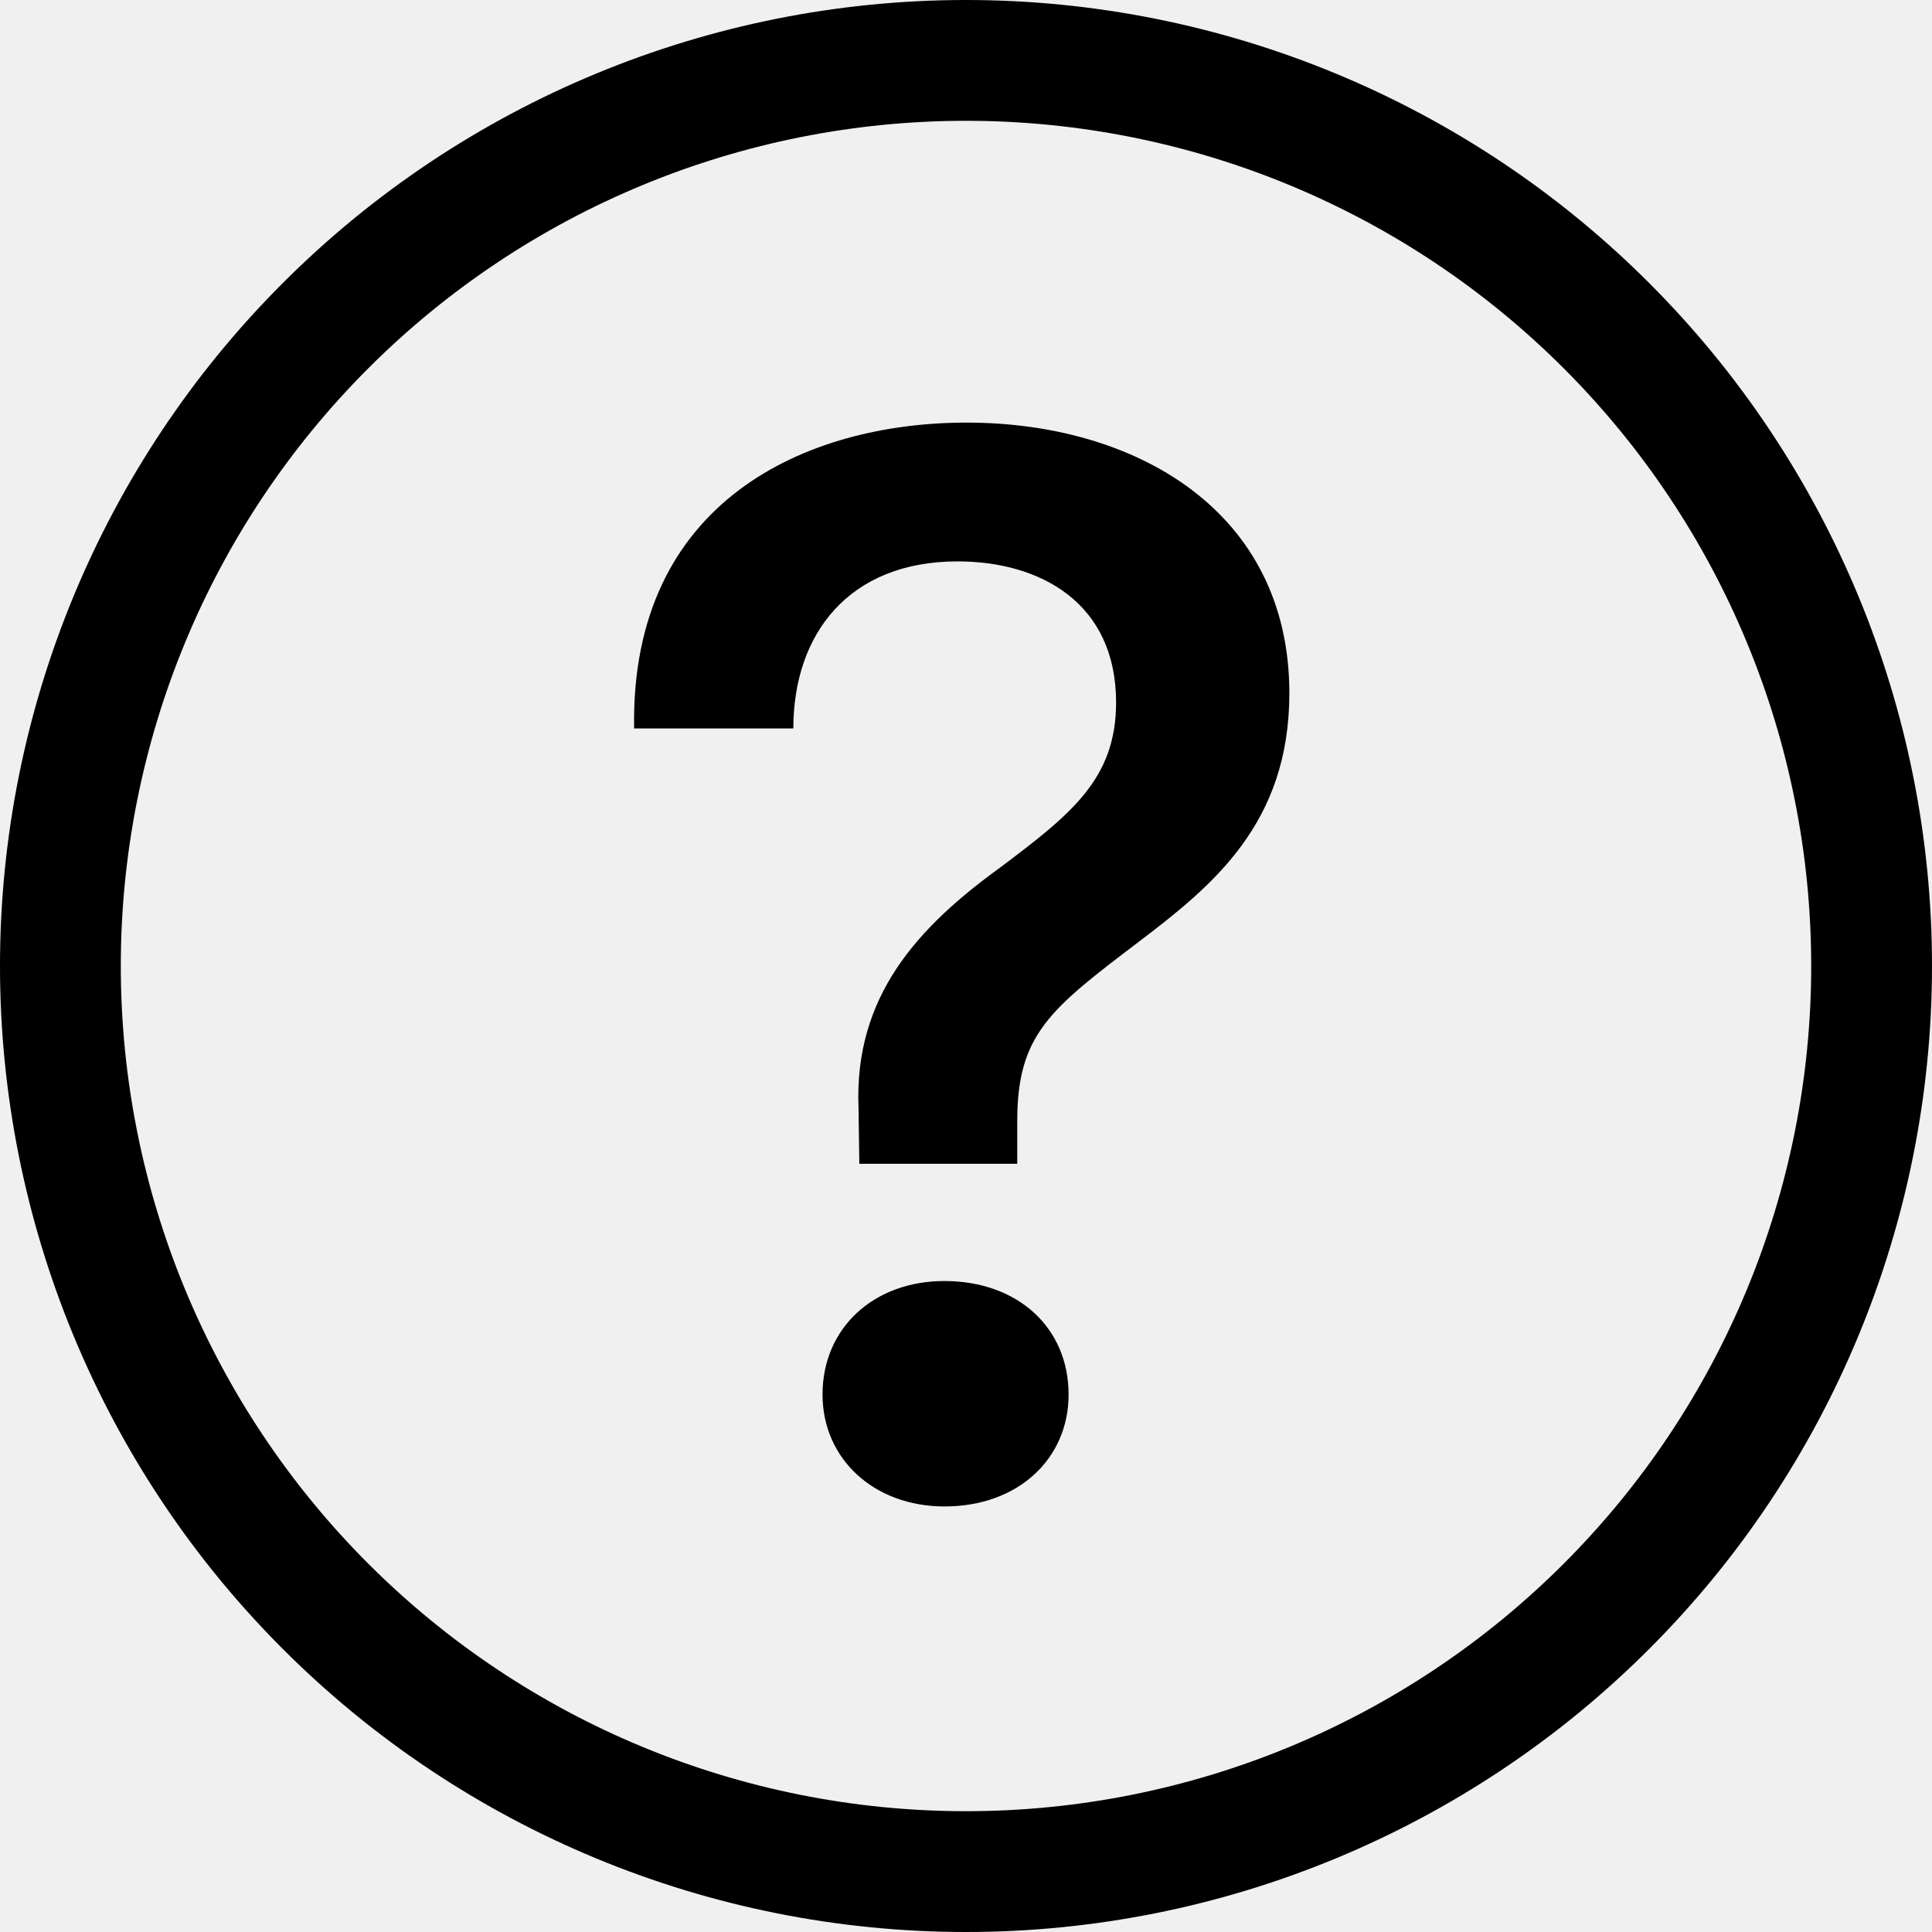
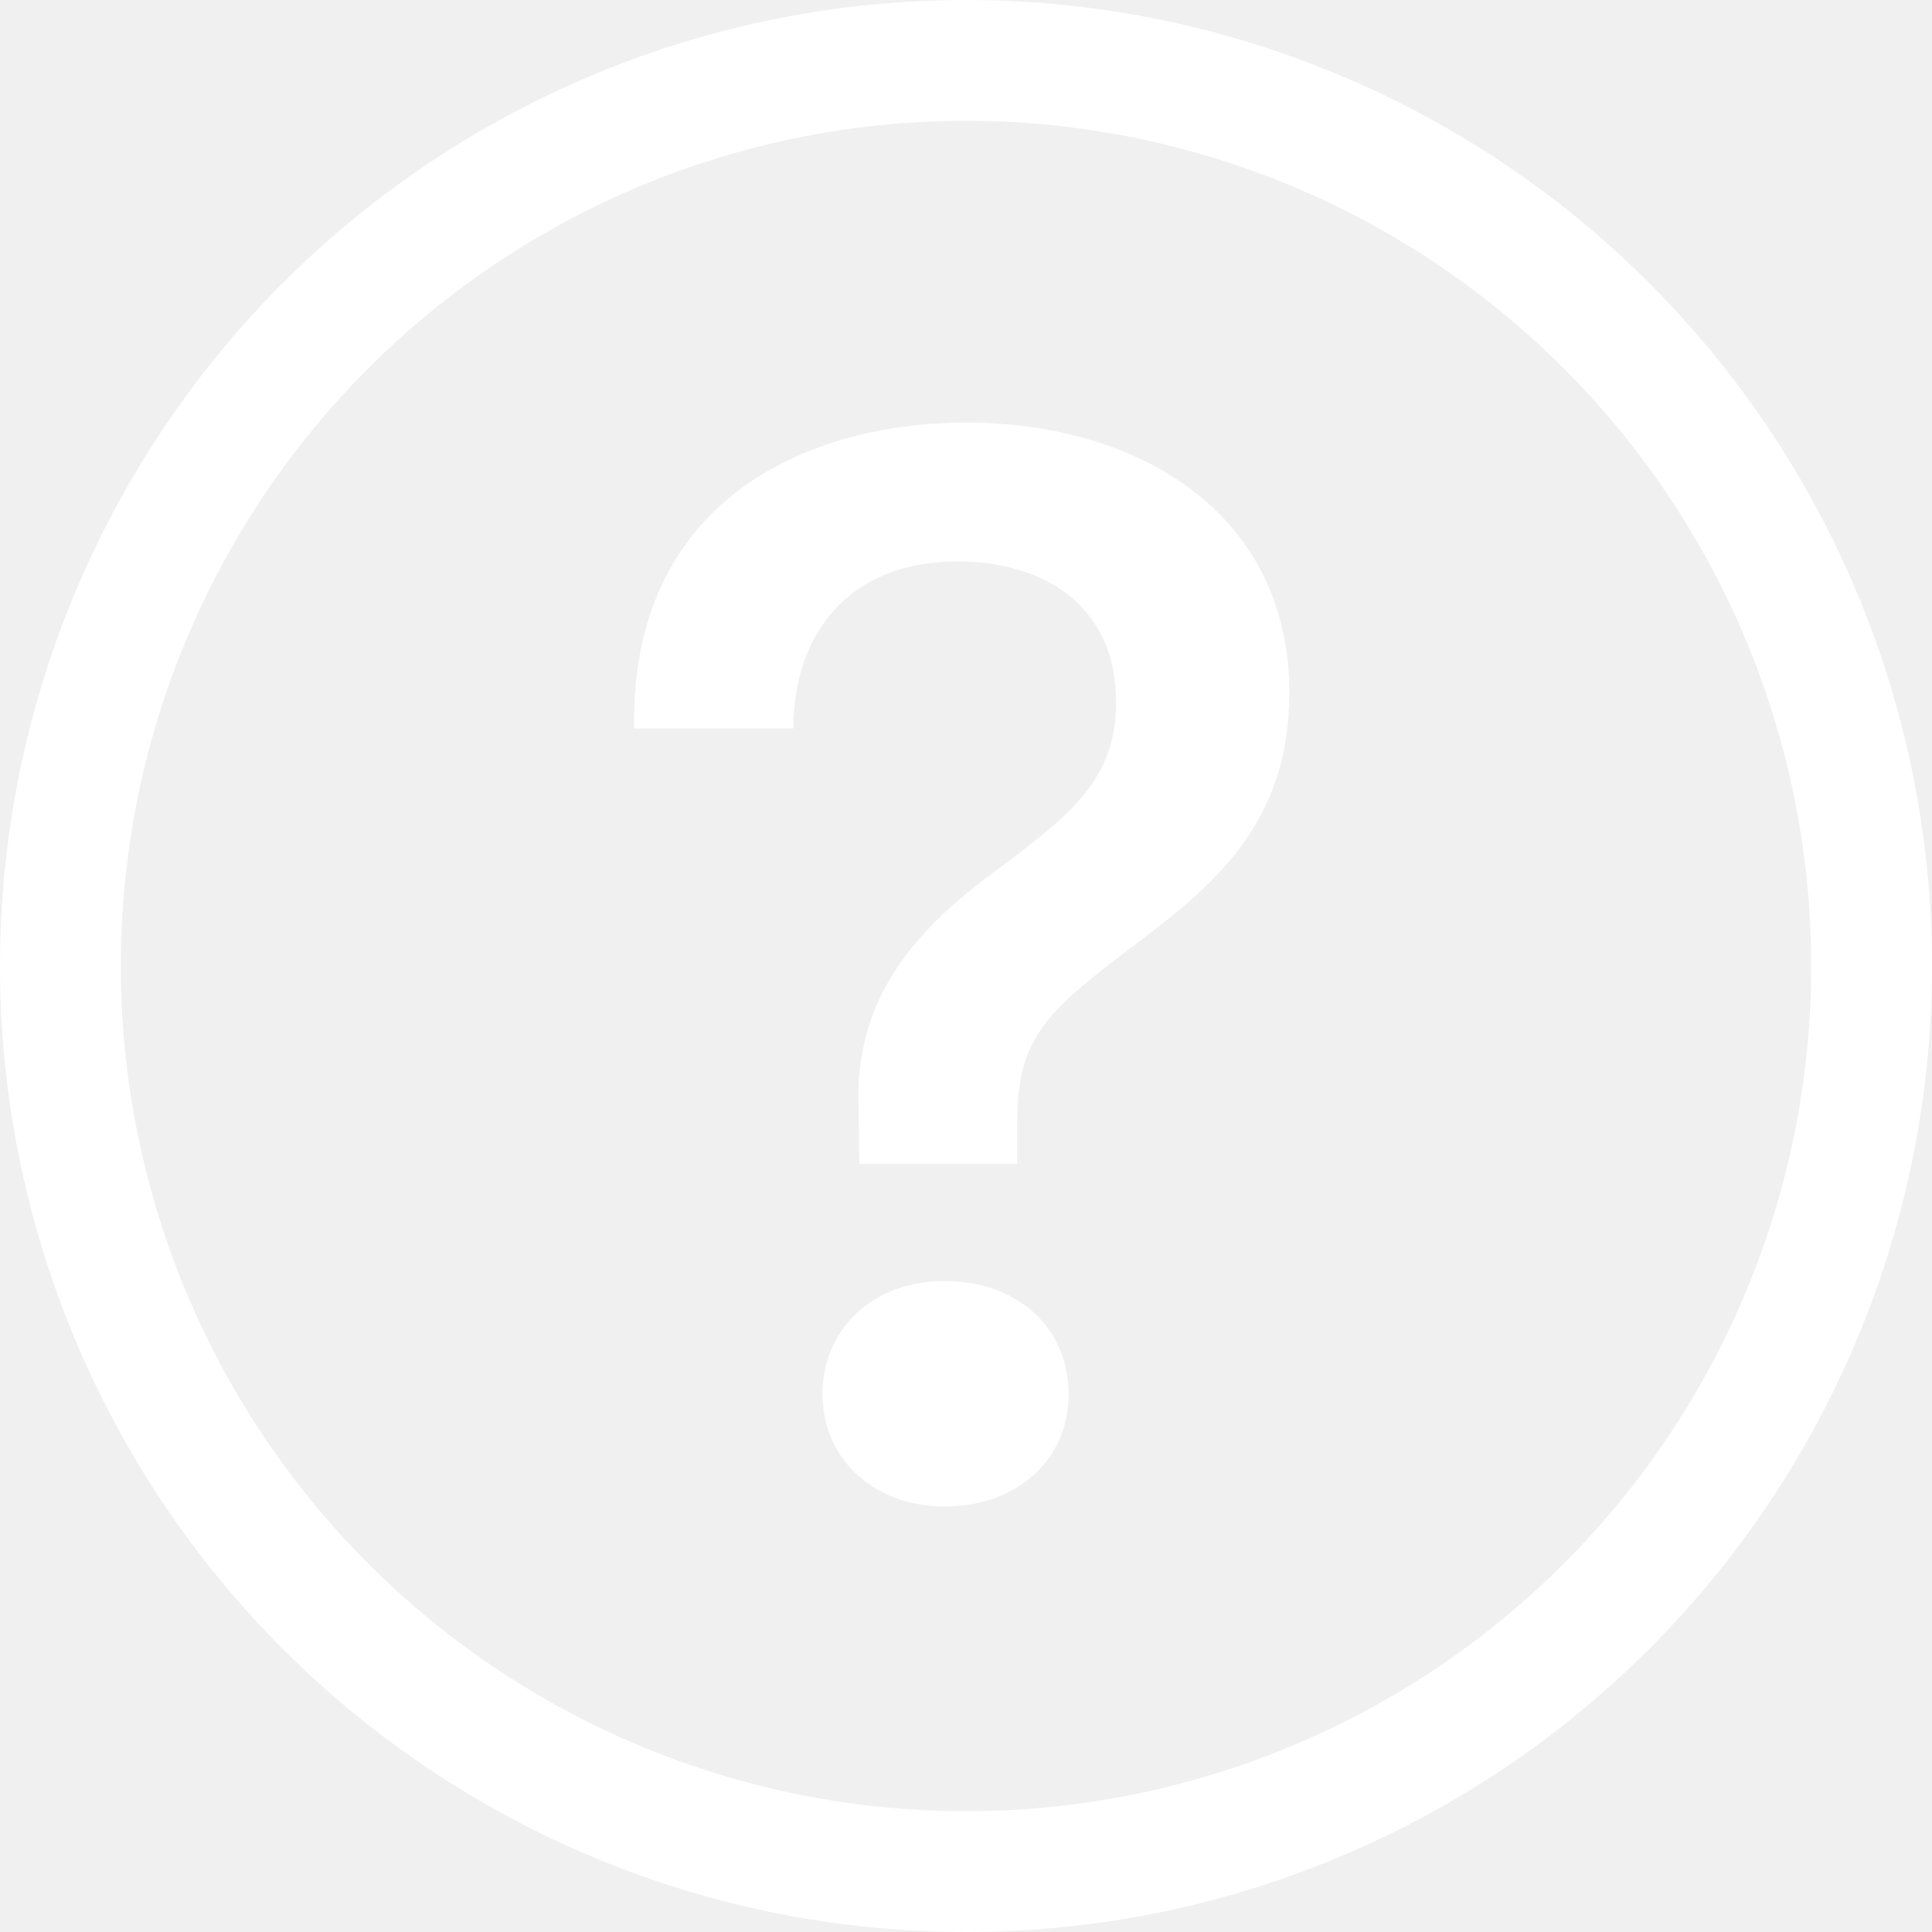
<svg xmlns="http://www.w3.org/2000/svg" width="19" height="19" viewBox="0 0 19 19" fill="none">
  <g clip-path="url(#clip0_498_11786)">
-     <path fill-rule="evenodd" clip-rule="evenodd" d="M9.5 17.812C11.705 17.812 13.819 16.937 15.378 15.378C16.937 13.819 17.812 11.705 17.812 9.5C17.812 7.295 16.937 5.181 15.378 3.622C13.819 2.063 11.705 1.188 9.5 1.188C7.295 1.188 5.181 2.063 3.622 3.622C2.063 5.181 1.188 7.295 1.188 9.5C1.188 11.705 2.063 13.819 3.622 15.378C5.181 16.937 7.295 17.812 9.5 17.812V17.812ZM9.5 19C12.02 19 14.436 17.999 16.218 16.218C17.999 14.436 19 12.02 19 9.5C19 6.98 17.999 4.564 16.218 2.782C14.436 1.001 12.02 0 9.5 0C6.98 0 4.564 1.001 2.782 2.782C1.001 4.564 0 6.98 0 9.5C0 12.02 1.001 14.436 2.782 16.218C4.564 17.999 6.98 19 9.5 19V19Z" fill="black" />
-     <path d="M6.234 7.164H7.802C7.802 6.237 8.346 5.521 9.417 5.521C10.23 5.521 10.976 5.928 10.976 6.908C10.976 7.662 10.532 8.008 9.83 8.536C9.031 9.116 8.398 9.794 8.443 10.895L8.451 11.445H10.004V11.024C10.004 10.171 10.328 9.923 11.203 9.259C11.926 8.709 12.68 8.099 12.68 6.817C12.68 5.023 11.165 4.156 9.506 4.156C7.931 4.156 6.198 4.925 6.236 7.164H6.234ZM8.089 13.714C8.089 14.347 8.594 14.815 9.289 14.815C10.012 14.815 10.509 14.347 10.509 13.714C10.509 13.059 10.011 12.598 9.287 12.598C8.594 12.598 8.089 13.059 8.089 13.714V13.714Z" fill="black" />
+     <path fill-rule="evenodd" clip-rule="evenodd" d="M9.5 17.812C11.705 17.812 13.819 16.937 15.378 15.378C16.937 13.819 17.812 11.705 17.812 9.5C17.812 7.295 16.937 5.181 15.378 3.622C13.819 2.063 11.705 1.188 9.5 1.188C7.295 1.188 5.181 2.063 3.622 3.622C2.063 5.181 1.188 7.295 1.188 9.5C1.188 11.705 2.063 13.819 3.622 15.378C5.181 16.937 7.295 17.812 9.5 17.812V17.812ZM9.5 19C12.02 19 14.436 17.999 16.218 16.218C17.999 14.436 19 12.02 19 9.5C19 6.98 17.999 4.564 16.218 2.782C14.436 1.001 12.02 0 9.5 0C6.98 0 4.564 1.001 2.782 2.782C1.001 4.564 0 6.98 0 9.5C0 12.02 1.001 14.436 2.782 16.218C4.564 17.999 6.98 19 9.5 19V19Z" fill="white" />
+     <path d="M6.234 7.164H7.802C7.802 6.237 8.346 5.521 9.417 5.521C10.23 5.521 10.976 5.928 10.976 6.908C10.976 7.662 10.532 8.008 9.83 8.536C9.031 9.116 8.398 9.794 8.443 10.895L8.451 11.445H10.004V11.024C10.004 10.171 10.328 9.923 11.203 9.259C11.926 8.709 12.68 8.099 12.68 6.817C12.68 5.023 11.165 4.156 9.506 4.156C7.931 4.156 6.198 4.925 6.236 7.164H6.234ZM8.089 13.714C8.089 14.347 8.594 14.815 9.289 14.815C10.012 14.815 10.509 14.347 10.509 13.714C10.509 13.059 10.011 12.598 9.287 12.598C8.594 12.598 8.089 13.059 8.089 13.714V13.714Z" fill="white" />
  </g>
  <defs>
    <clipPath id="clip0_498_11786">
      <path d="M0 9.5C0 4.253 4.253 0 9.5 0V0C14.747 0 19 4.253 19 9.5V9.5C19 14.747 14.747 19 9.5 19V19C4.253 19 0 14.747 0 9.5V9.5Z" fill="white" />
    </clipPath>
  </defs>
</svg>
